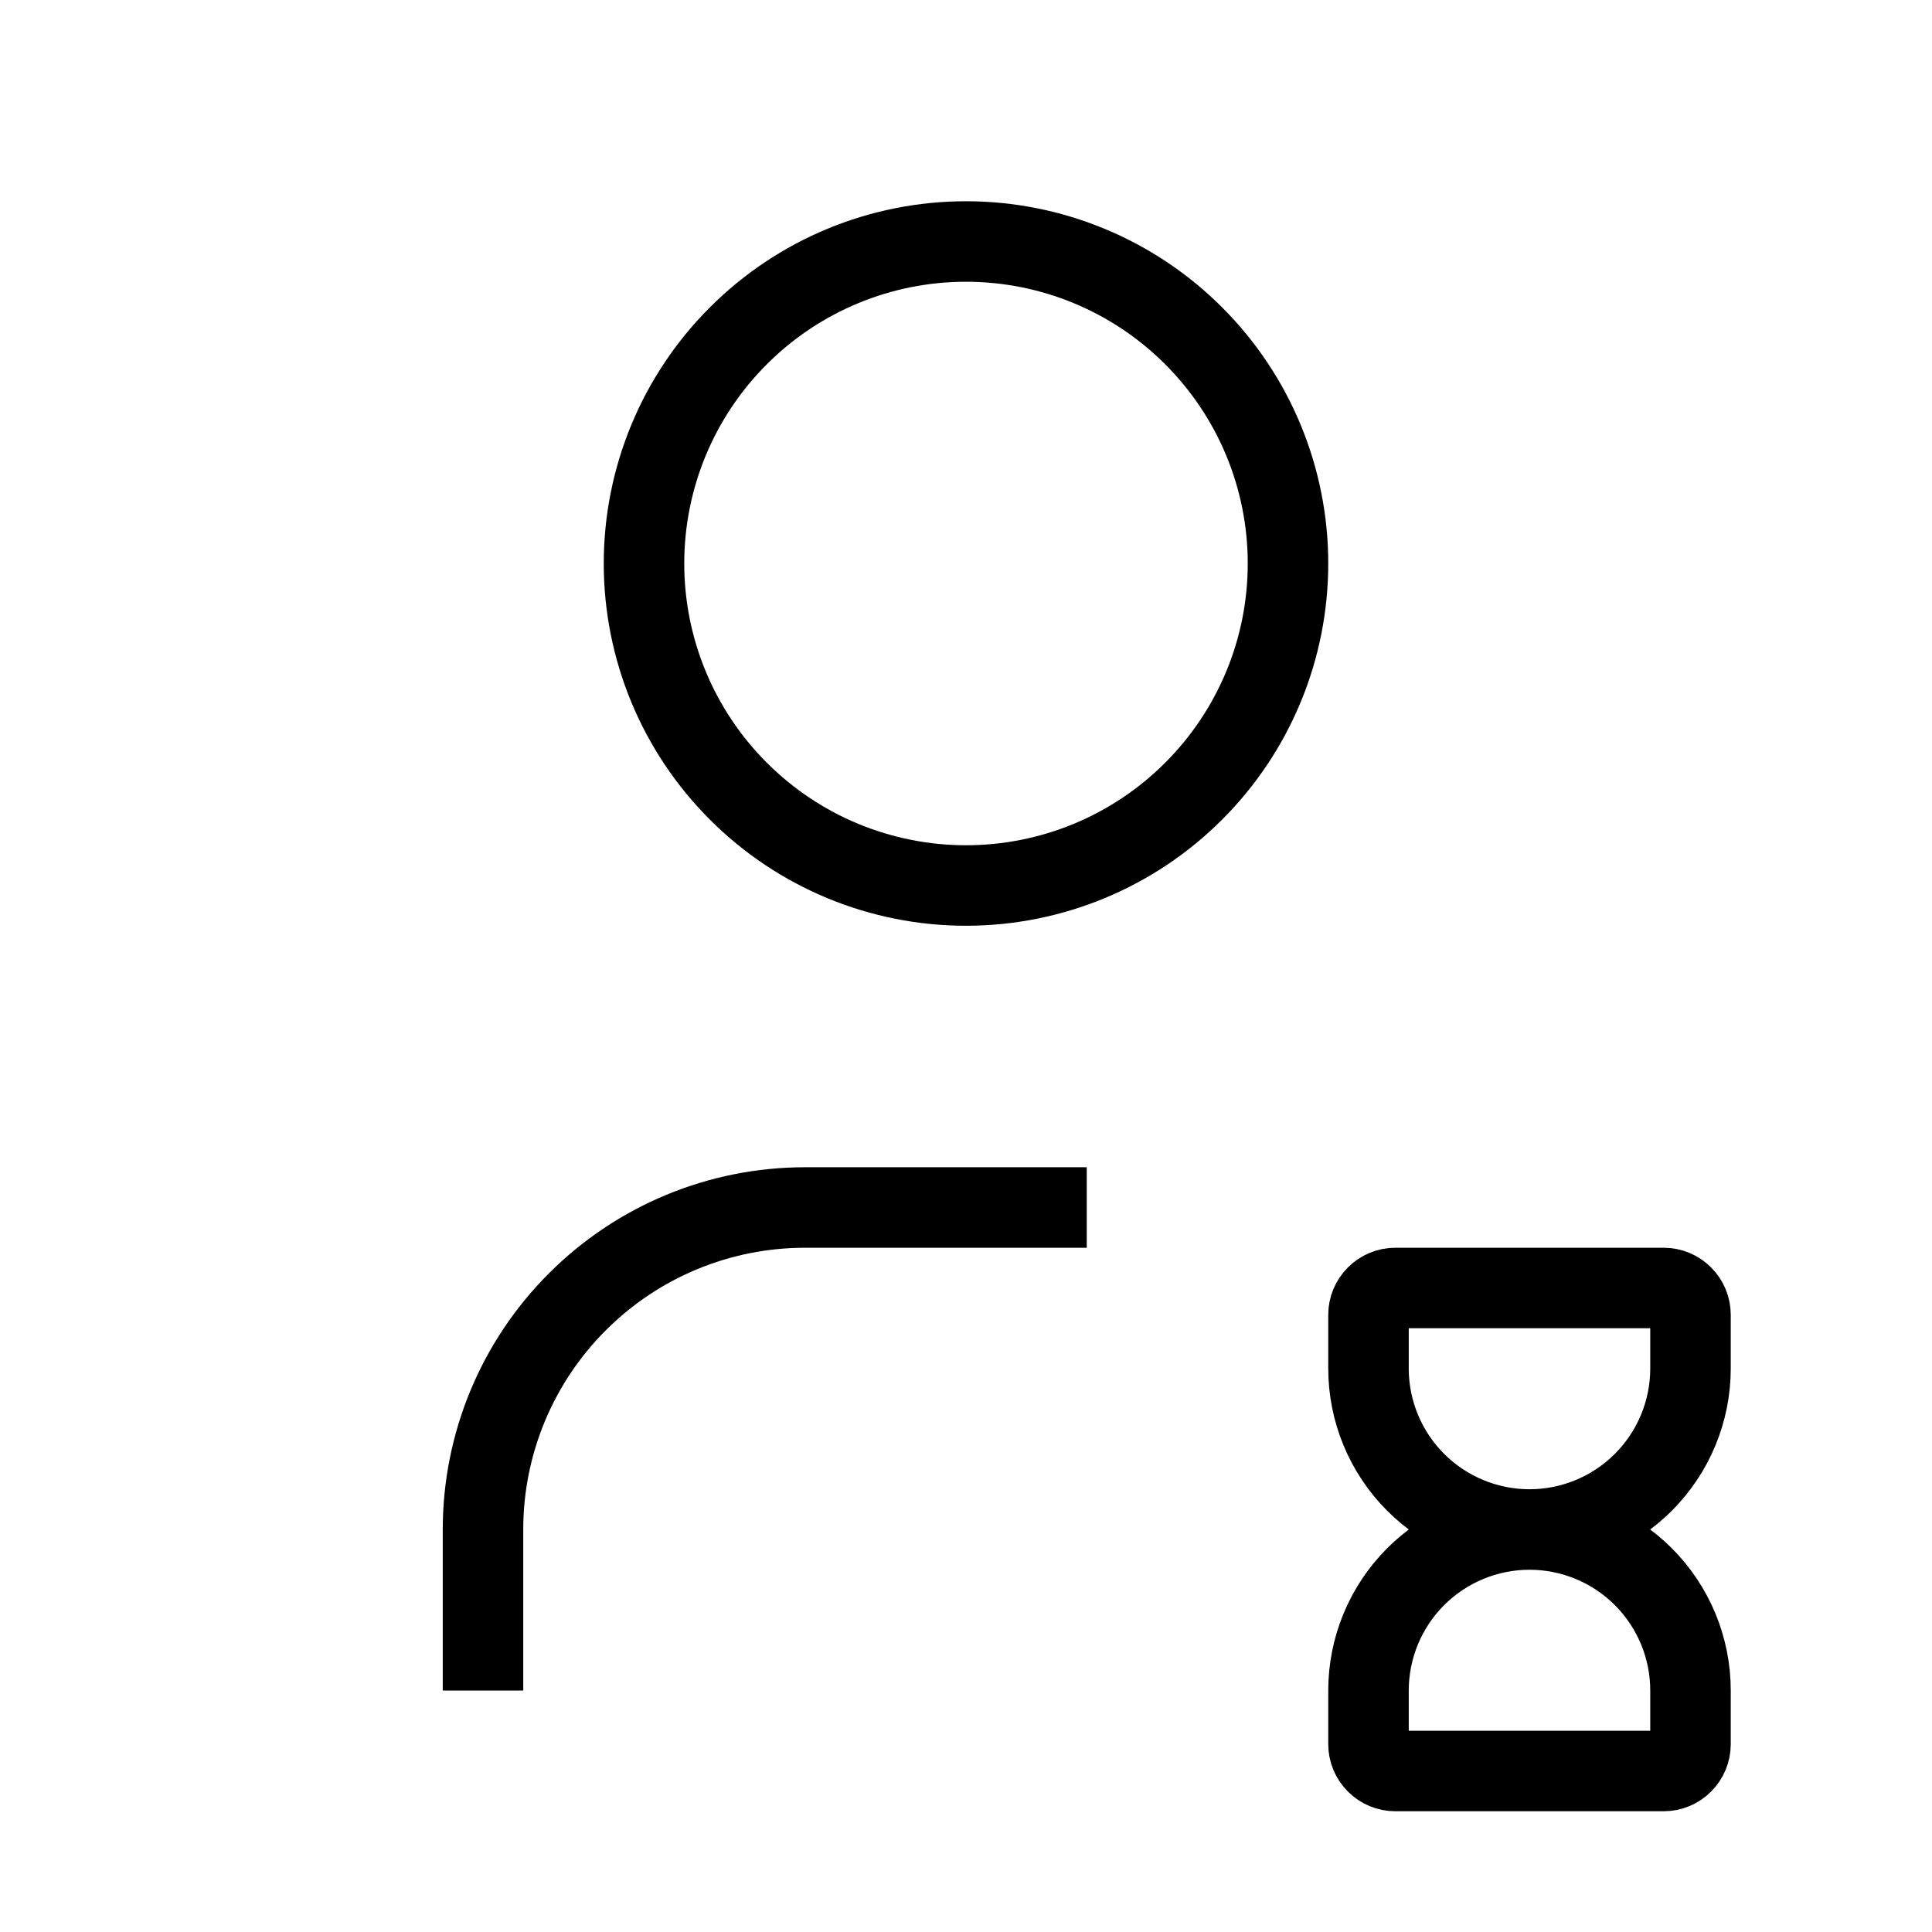
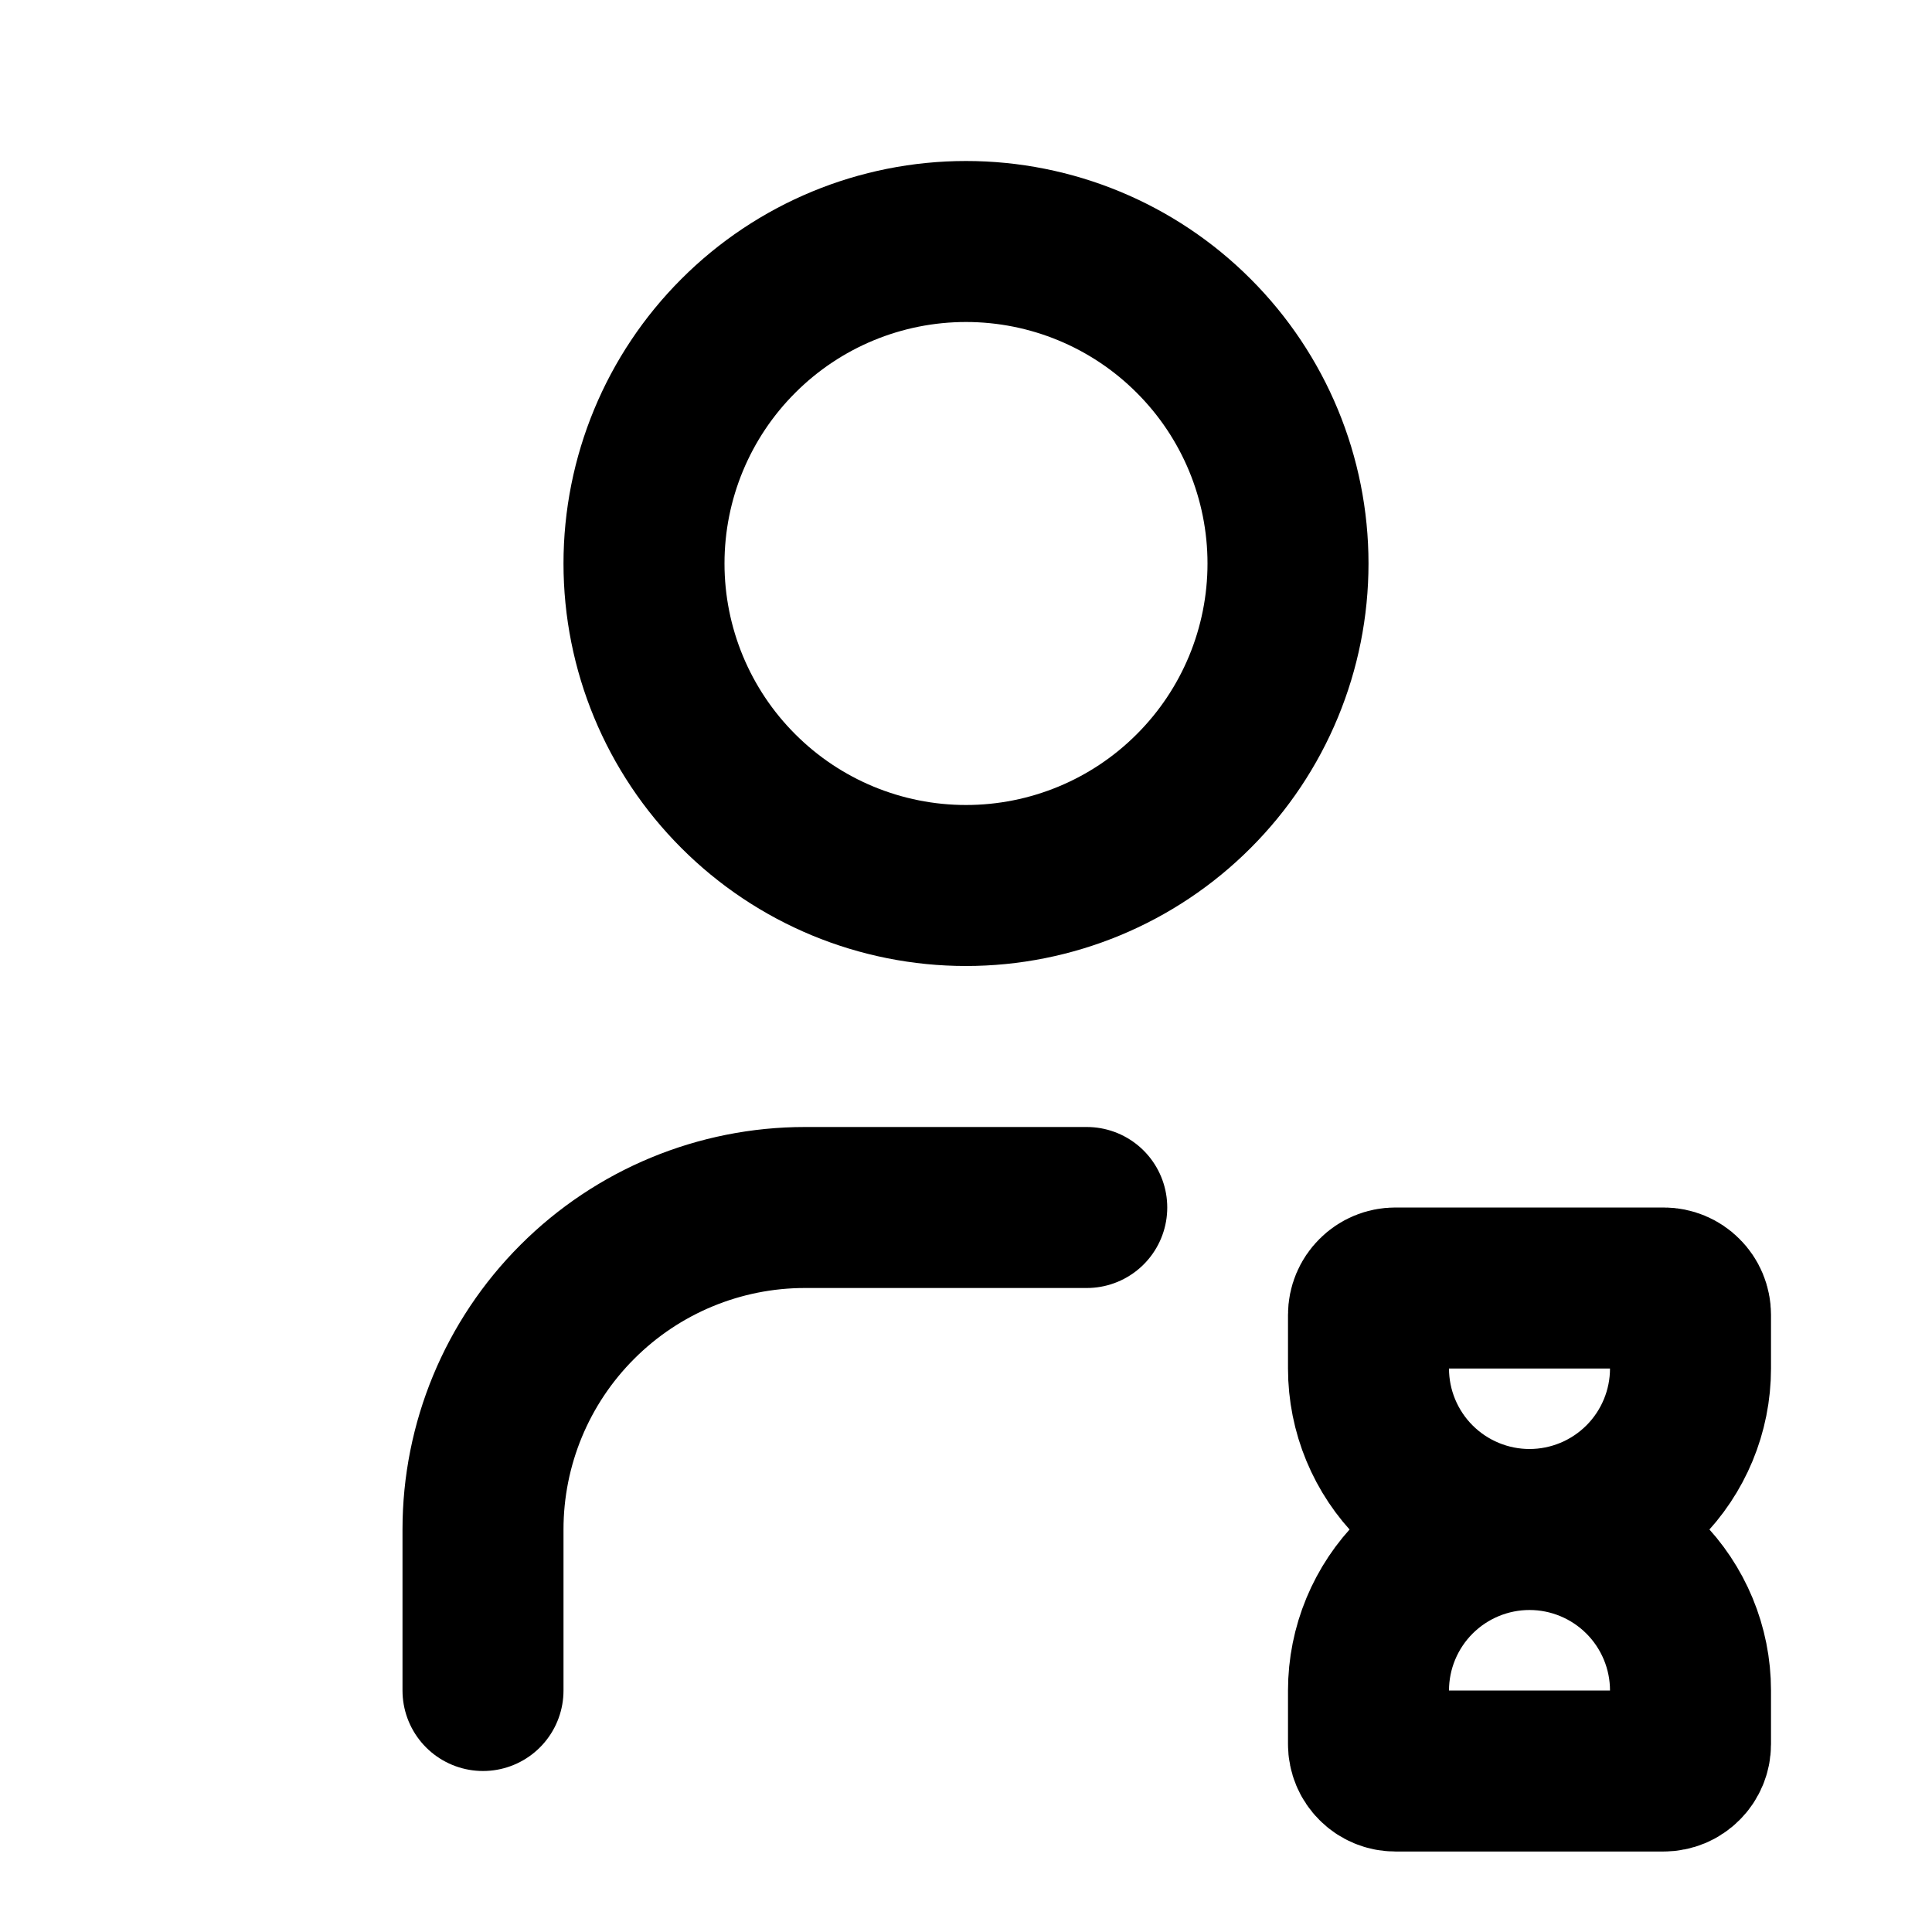
- <svg xmlns="http://www.w3.org/2000/svg" viewBox="0 0 24 24" fill="none">
-   <path d="M6 21V19C6 17.939 6.421 16.922 7.172 16.172C7.922 15.421 8.939 15 10 15H13.5M8 7C8 8.061 8.421 9.078 9.172 9.828C9.922 10.579 10.939 11 12 11C13.061 11 14.078 10.579 14.828 9.828C15.579 9.078 16 8.061 16 7C16 5.939 15.579 4.922 14.828 4.172C14.078 3.421 13.061 3 12 3C10.939 3 9.922 3.421 9.172 4.172C8.421 4.922 8 5.939 8 7Z" stroke="currentColor" strokeWidth="2" strokeLinecap="round" strokeLinejoin="round" />
-   <path d="M19 19C18.47 19 17.961 19.211 17.586 19.586C17.211 19.961 17 20.47 17 21V21.667C17 21.755 17.035 21.84 17.098 21.902C17.16 21.965 17.245 22 17.333 22H20.667C20.755 22 20.84 21.965 20.902 21.902C20.965 21.84 21 21.755 21 21.667V21C21 20.47 20.789 19.961 20.414 19.586C20.039 19.211 19.53 19 19 19ZM19 19C18.47 19 17.961 18.789 17.586 18.414C17.211 18.039 17 17.53 17 17V16.333C17 16.245 17.035 16.16 17.098 16.098C17.16 16.035 17.245 16 17.333 16H20.667C20.755 16 20.84 16.035 20.902 16.098C20.965 16.16 21 16.245 21 16.333V17C21 17.53 20.789 18.039 20.414 18.414C20.039 18.789 19.53 19 19 19Z" stroke="currentColor" strokeWidth="2" strokeLinecap="round" strokeLinejoin="round" />
+ <svg xmlns="http://www.w3.org/2000/svg" width="24" height="24" viewBox="0 0 24 24" fill="none">
+   <path d="M6 21V19C6 17.939 6.421 16.922 7.172 16.172C7.922 15.421 8.939 15 10 15H13.5M8 7C8 8.061 8.421 9.078 9.172 9.828C9.922 10.579 10.939 11 12 11C13.061 11 14.078 10.579 14.828 9.828C15.579 9.078 16 8.061 16 7C16 5.939 15.579 4.922 14.828 4.172C14.078 3.421 13.061 3 12 3C10.939 3 9.922 3.421 9.172 4.172C8.421 4.922 8 5.939 8 7Z" stroke="currentColor" stroke-width="2" stroke-linecap="round" stroke-linejoin="round" />
+   <path d="M19 19C18.47 19 17.961 19.211 17.586 19.586C17.211 19.961 17 20.47 17 21V21.667C17 21.755 17.035 21.84 17.098 21.902C17.16 21.965 17.245 22 17.333 22H20.667C20.755 22 20.84 21.965 20.902 21.902C20.965 21.84 21 21.755 21 21.667V21C21 20.47 20.789 19.961 20.414 19.586C20.039 19.211 19.53 19 19 19ZM19 19C18.47 19 17.961 18.789 17.586 18.414C17.211 18.039 17 17.53 17 17V16.333C17 16.245 17.035 16.16 17.098 16.098C17.16 16.035 17.245 16 17.333 16H20.667C20.755 16 20.84 16.035 20.902 16.098C20.965 16.16 21 16.245 21 16.333V17C21 17.53 20.789 18.039 20.414 18.414C20.039 18.789 19.53 19 19 19Z" stroke="currentColor" stroke-width="2" stroke-linecap="round" stroke-linejoin="round" />
</svg>
